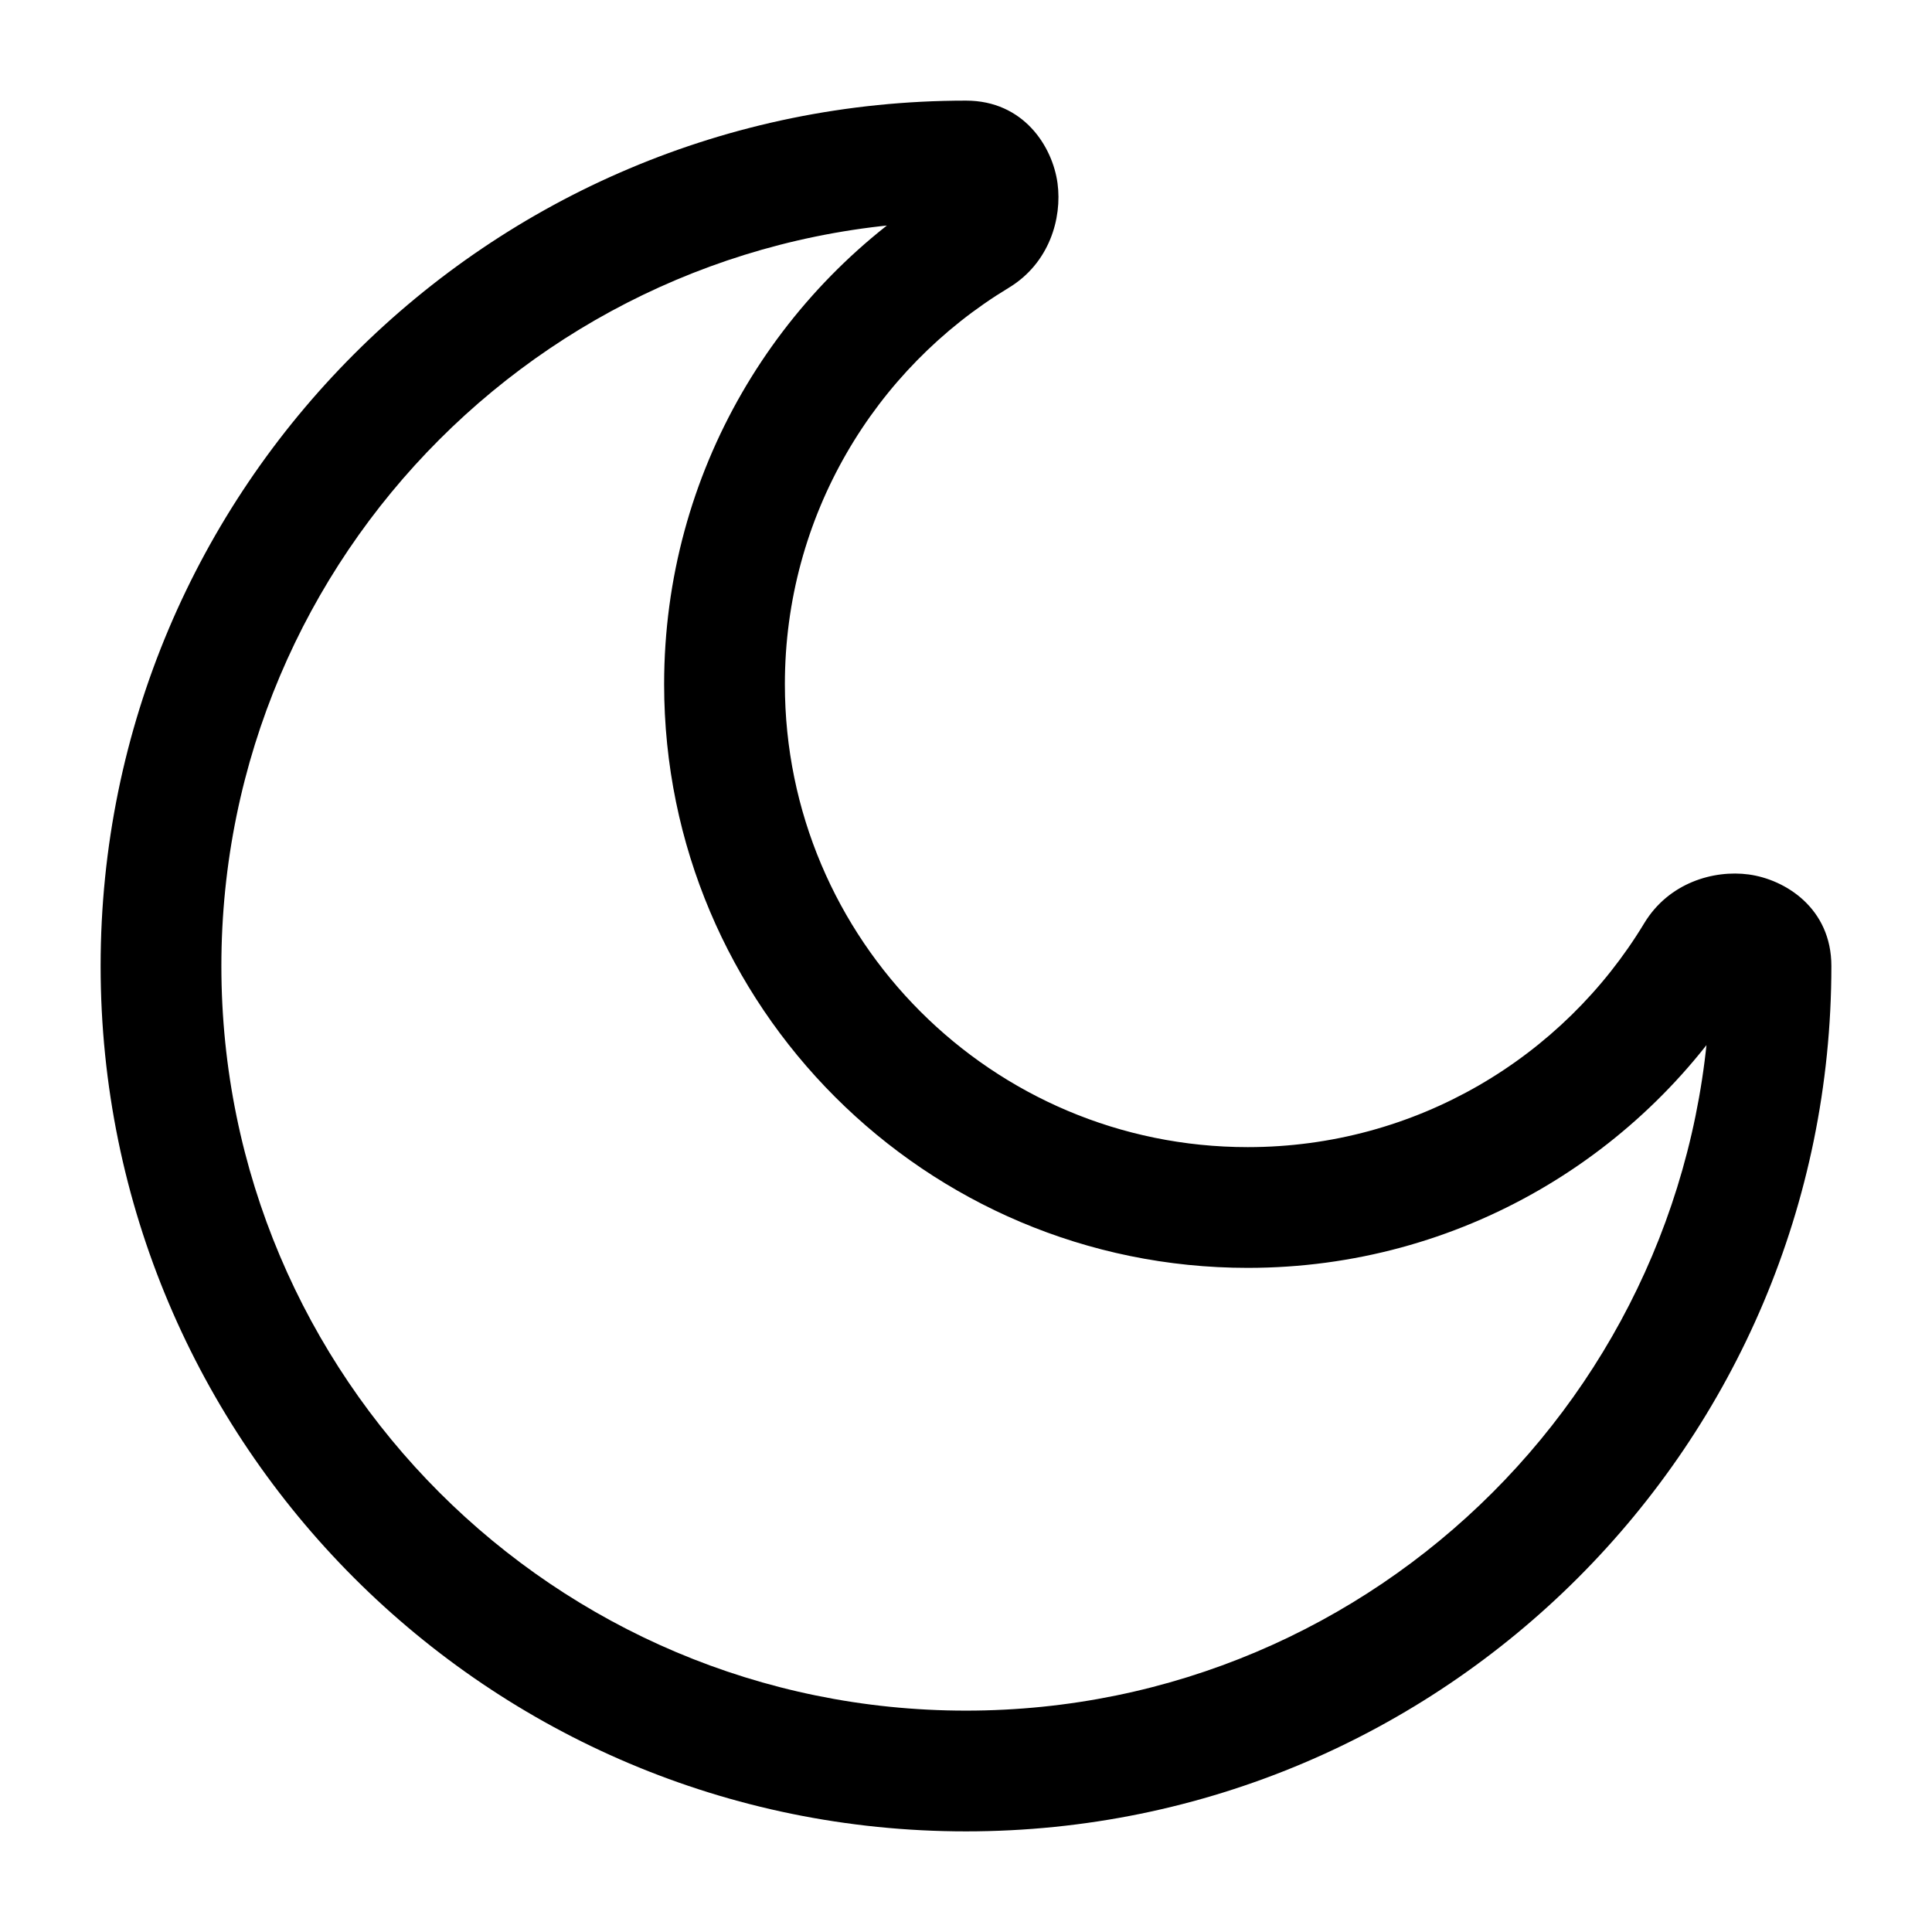
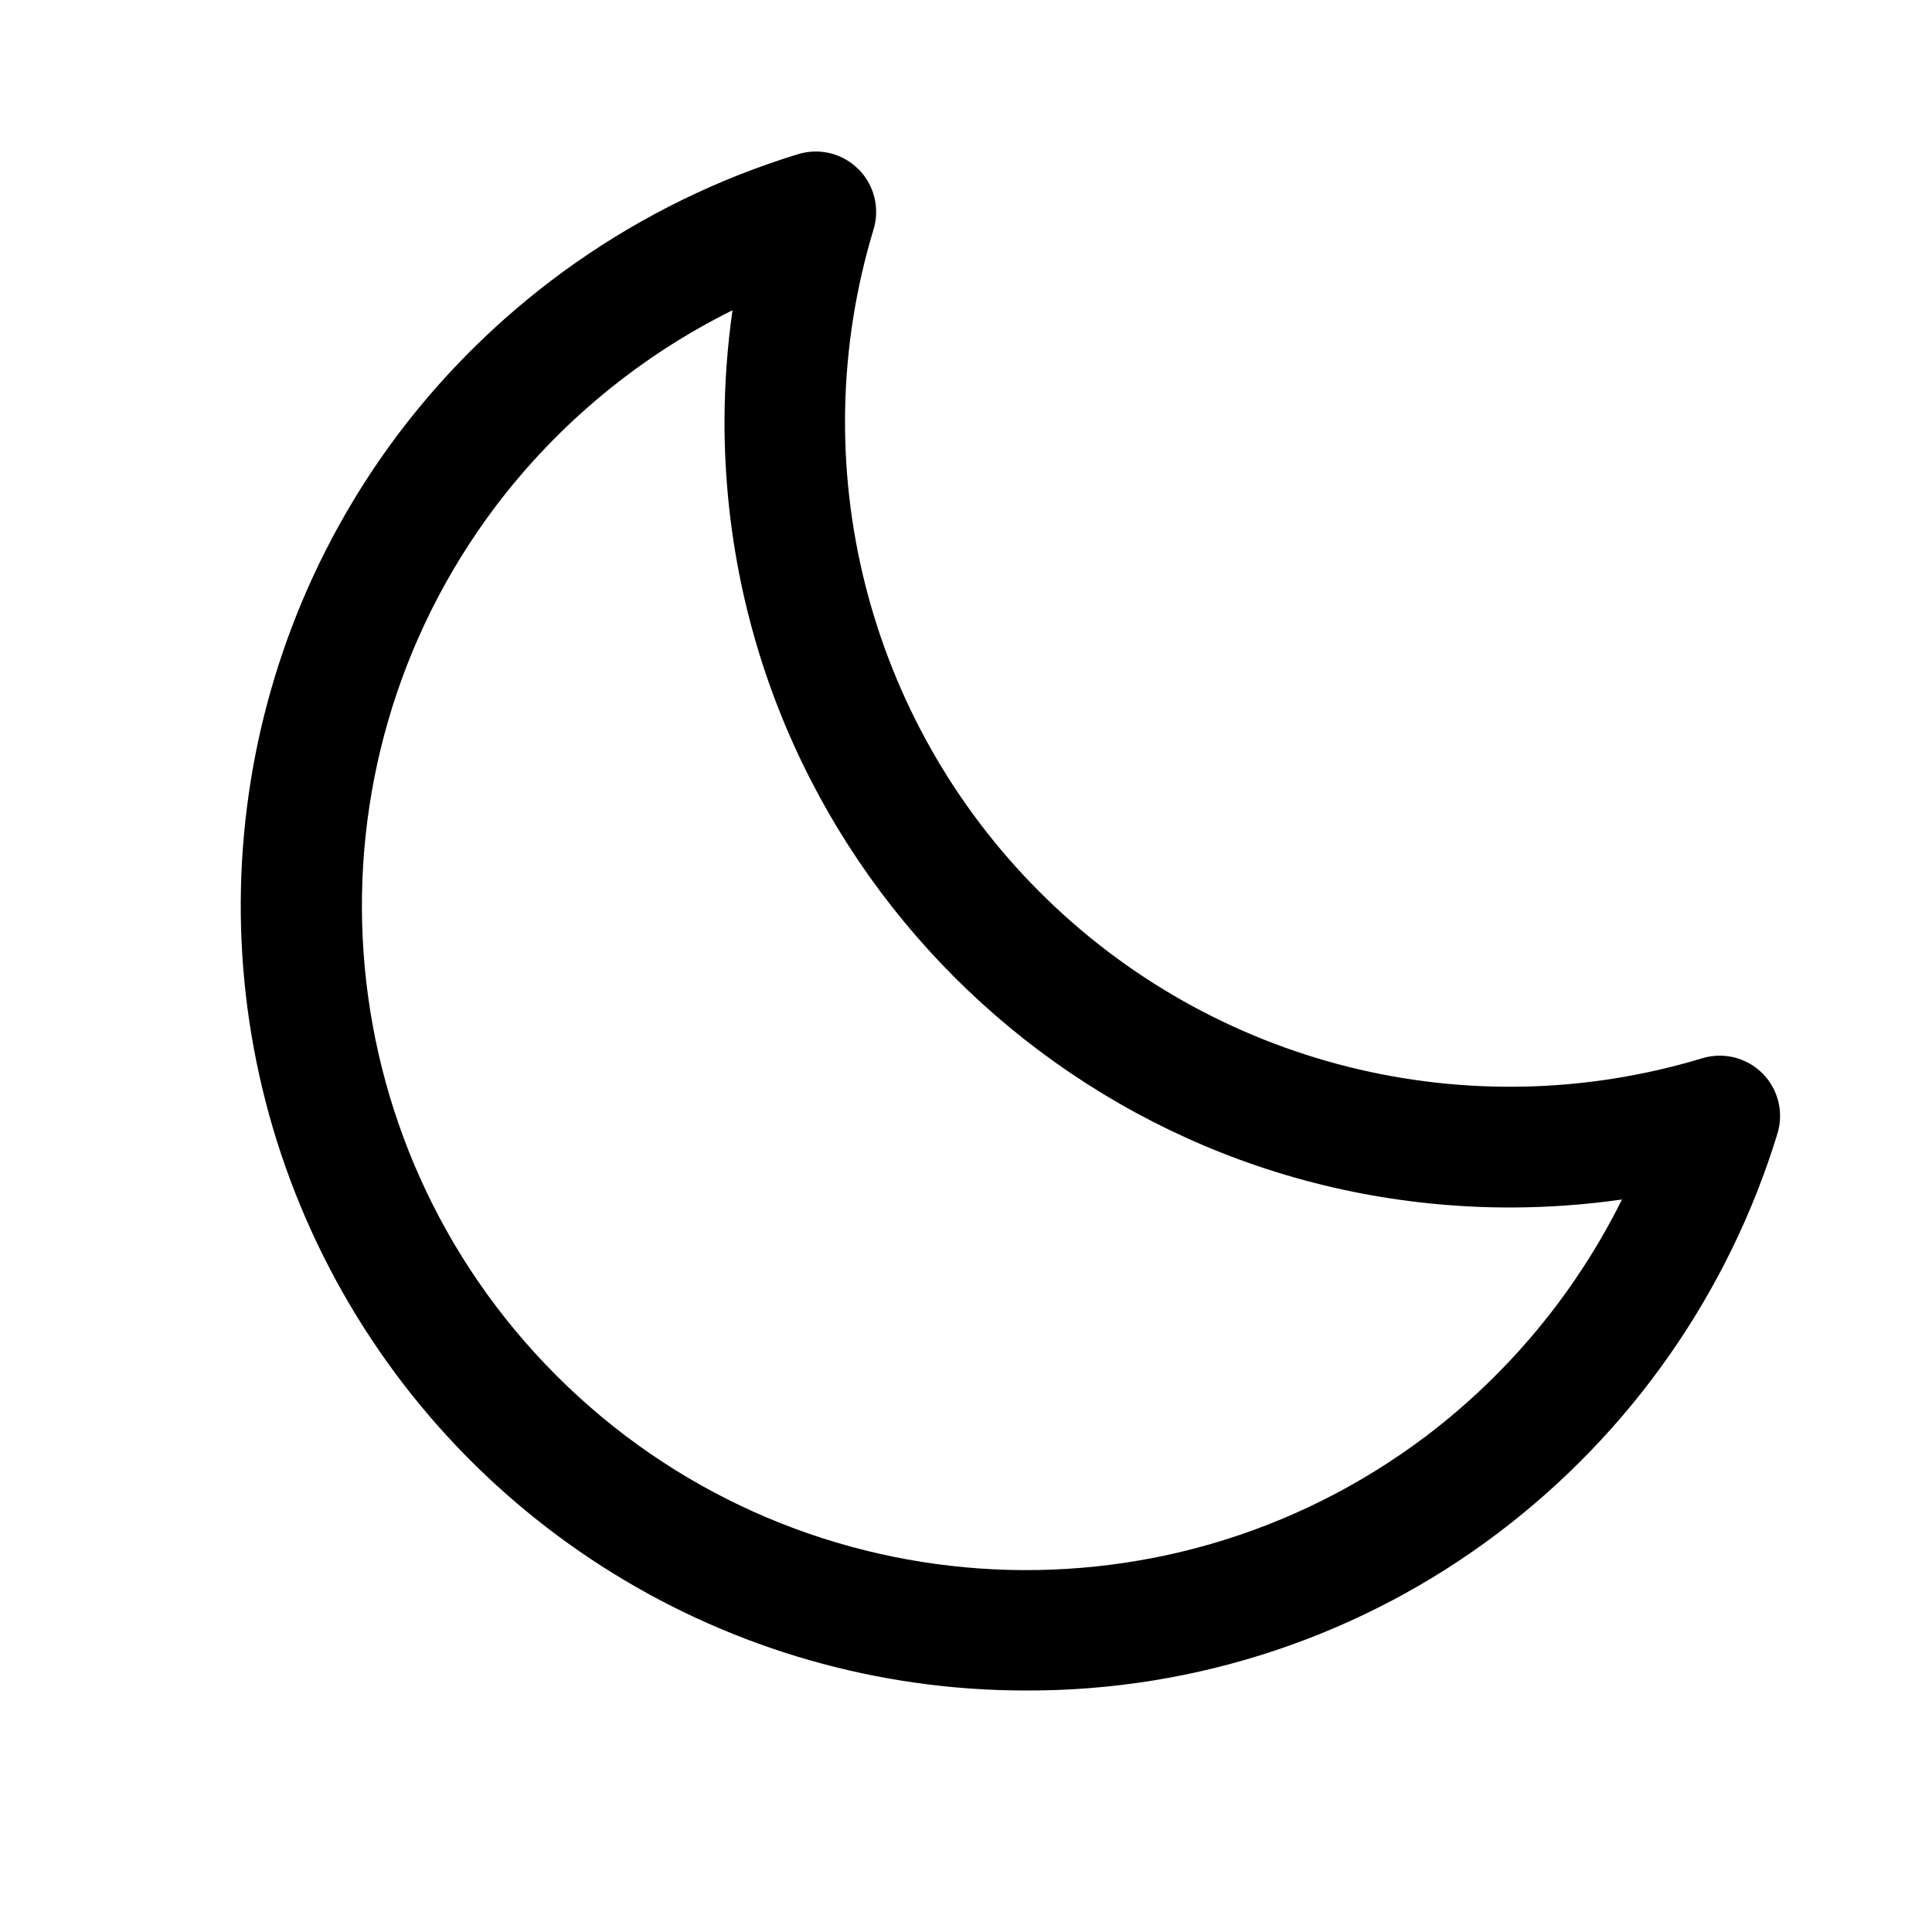
- <svg xmlns="http://www.w3.org/2000/svg" width="24" height="24" viewBox="0 0 24 24" fill="none">
-   <path d="M21.067 11.857L20.425 11.469L20.425 11.469L21.067 11.857ZM12.143 2.933L11.755 2.291L11.755 2.291L12.143 2.933ZM21.25 12C21.25 17.109 17.109 21.25 12 21.25V22.75C17.937 22.75 22.75 17.937 22.75 12H21.25ZM12 21.25C6.891 21.25 2.75 17.109 2.75 12H1.25C1.25 17.937 6.063 22.75 12 22.75V21.25ZM2.75 12C2.75 6.891 6.891 2.75 12 2.75V1.25C6.063 1.25 1.25 6.063 1.25 12H2.75ZM15.5 14.25C12.324 14.25 9.75 11.676 9.75 8.5H8.25C8.25 12.504 11.496 15.75 15.5 15.75V14.25ZM20.425 11.469C19.417 13.137 17.588 14.25 15.5 14.25V15.75C18.135 15.75 20.441 14.344 21.709 12.245L20.425 11.469ZM9.75 8.5C9.75 6.412 10.863 4.583 12.531 3.575L11.755 2.291C9.656 3.559 8.25 5.865 8.25 8.5H9.75ZM12 2.75C11.912 2.75 11.808 2.71 11.732 2.632C11.669 2.565 11.654 2.502 11.65 2.477C11.646 2.446 11.648 2.356 11.755 2.291L12.531 3.575C13.034 3.271 13.196 2.714 13.137 2.276C13.075 1.821 12.717 1.25 12 1.25V2.75ZM21.709 12.245C21.644 12.352 21.554 12.354 21.523 12.35C21.498 12.346 21.435 12.331 21.368 12.268C21.29 12.192 21.25 12.088 21.25 12H22.75C22.75 11.283 22.179 10.925 21.724 10.863C21.286 10.804 20.729 10.966 20.425 11.469L21.709 12.245Z" fill="currentColor" />
+ <svg xmlns="http://www.w3.org/2000/svg" viewBox="0 0 256 256" fill="currentColor">
+   <path d="M233.54,142.23a8,8,0,0,0-8-2,88.08,88.08,0,0,1-109.8-109.8,8,8,0,0,0-10-10,104.84,104.84,0,0,0-52.91,37A104,104,0,0,0,136,224a103.09,103.09,0,0,0,62.52-20.88,104.84,104.84,0,0,0,37-52.91A8,8,0,0,0,233.54,142.23ZM188.9,190.34A88,88,0,0,1,65.66,67.11a89,89,0,0,1,31.4-26A106,106,0,0,0,96,56,104.11,104.11,0,0,0,200,160a106,106,0,0,0,14.92-1.06A89,89,0,0,1,188.9,190.34Z" />
</svg>
